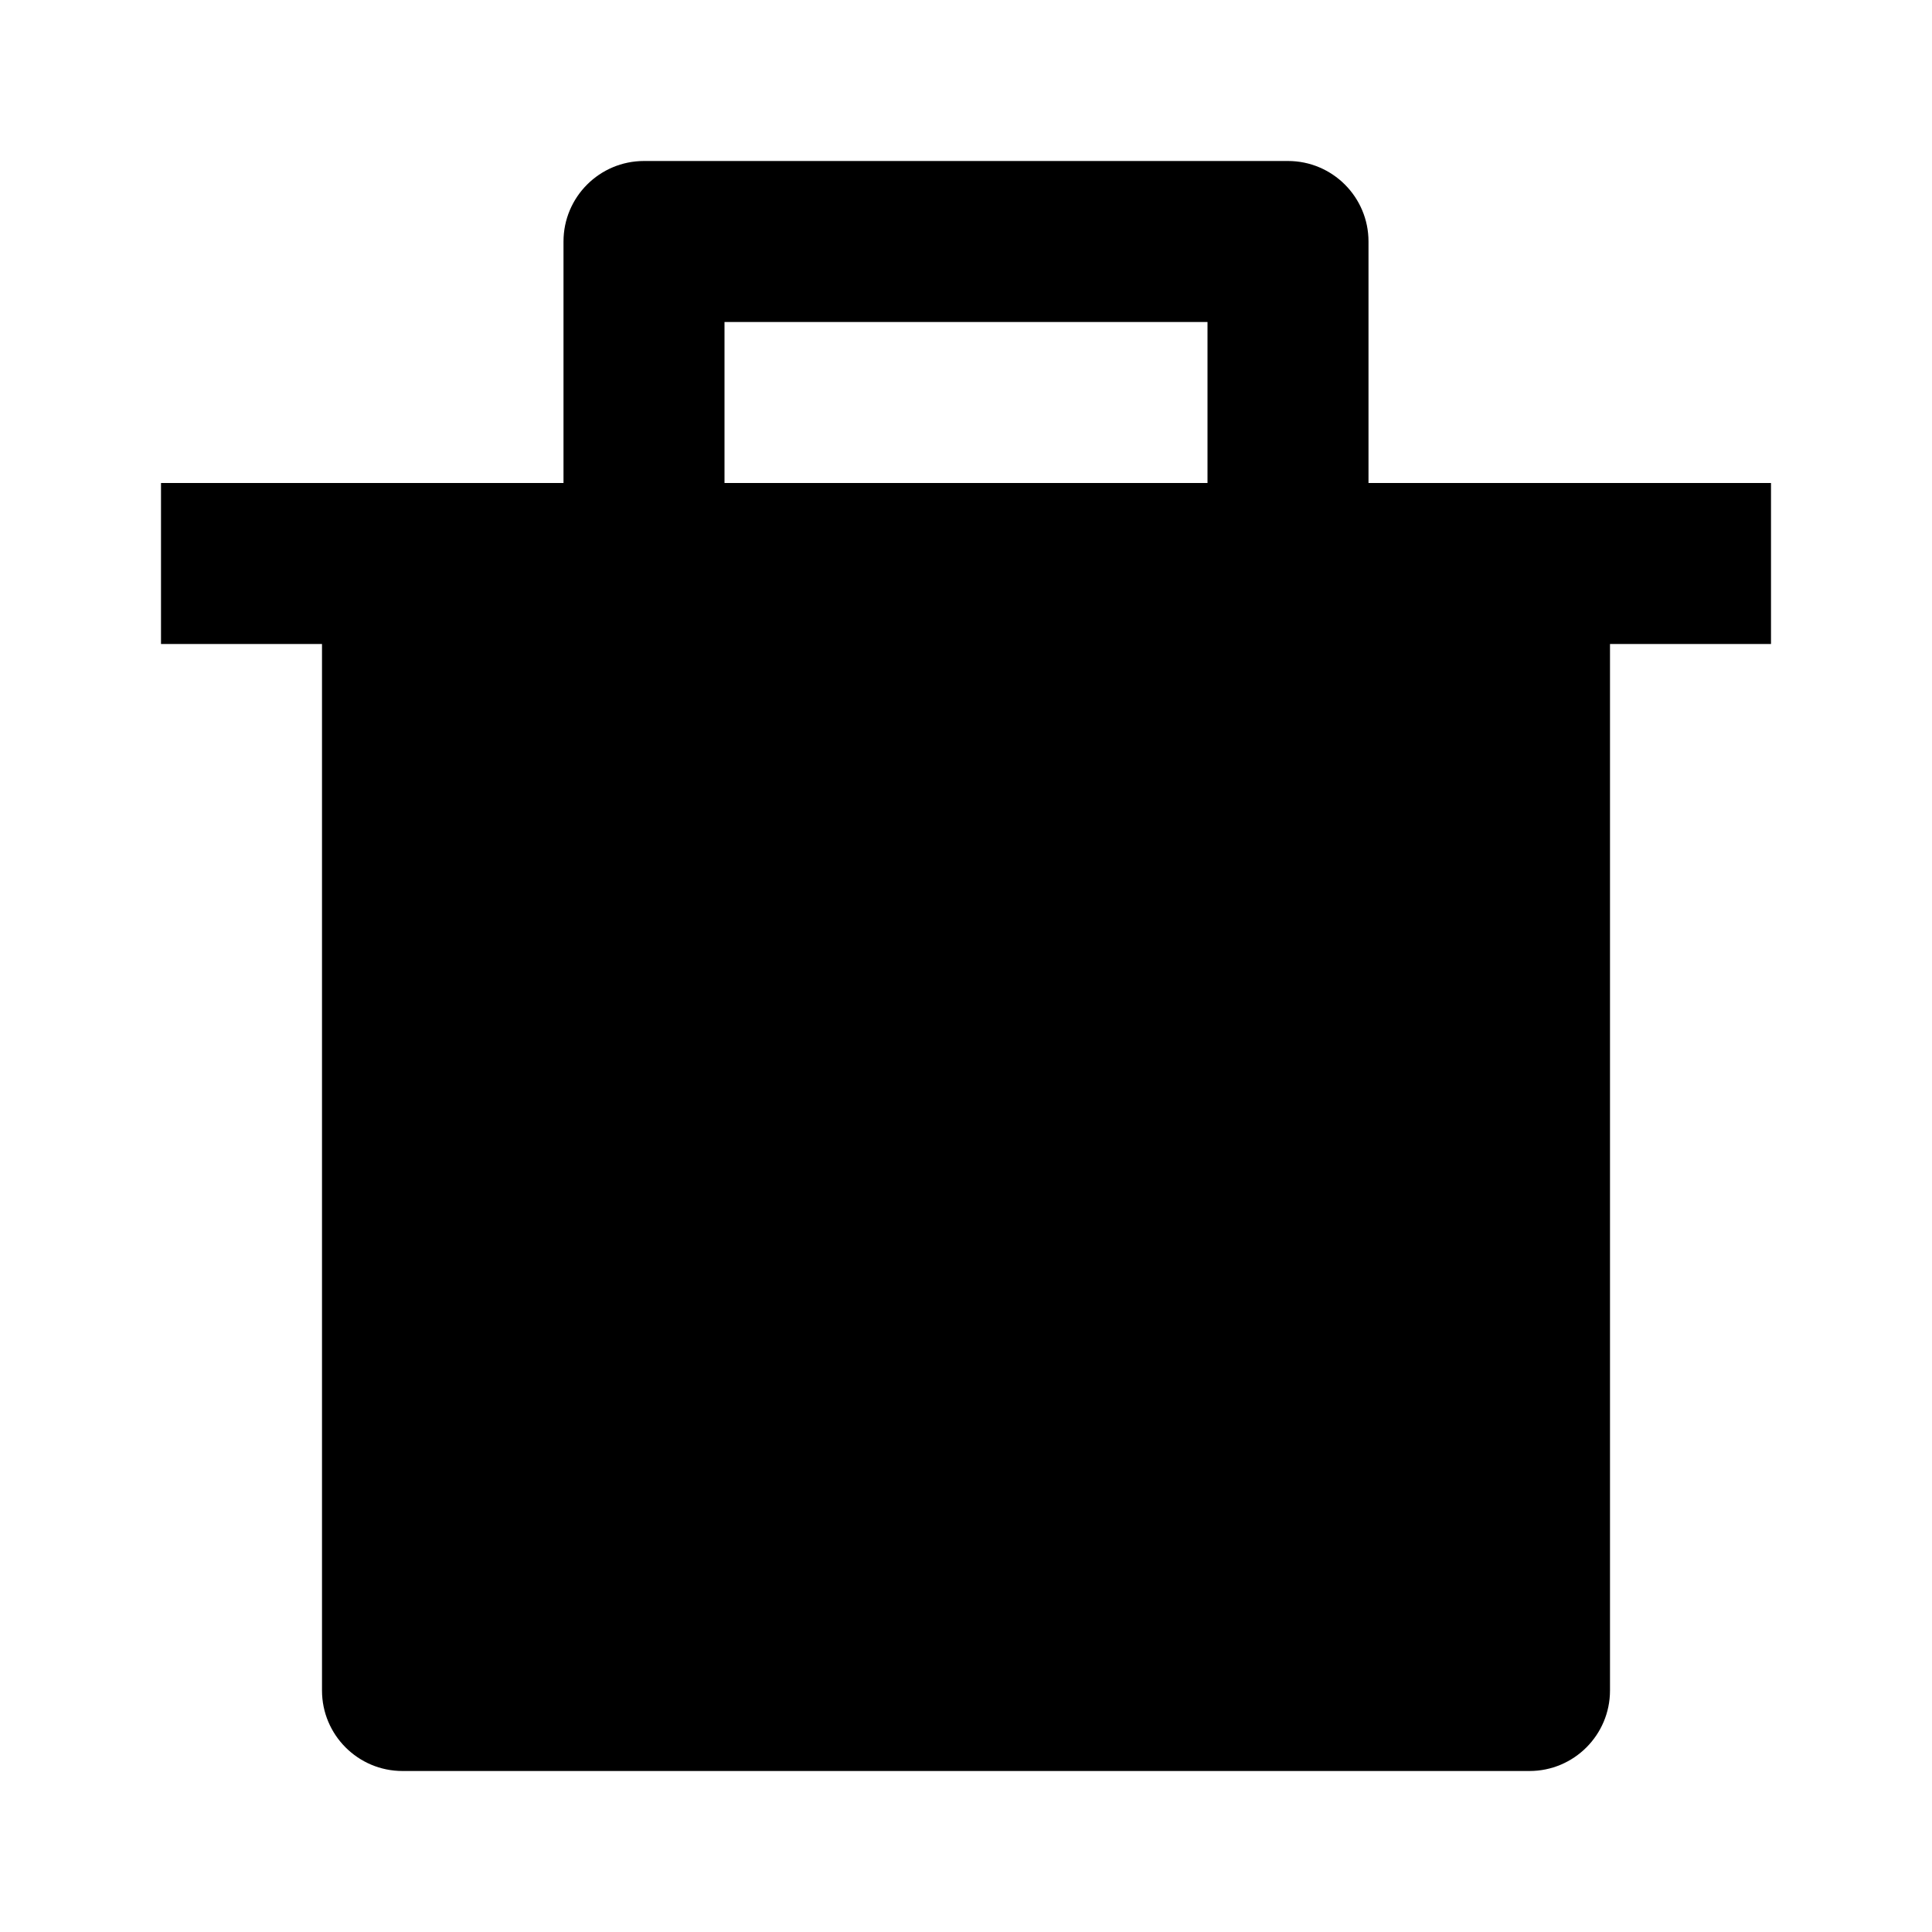
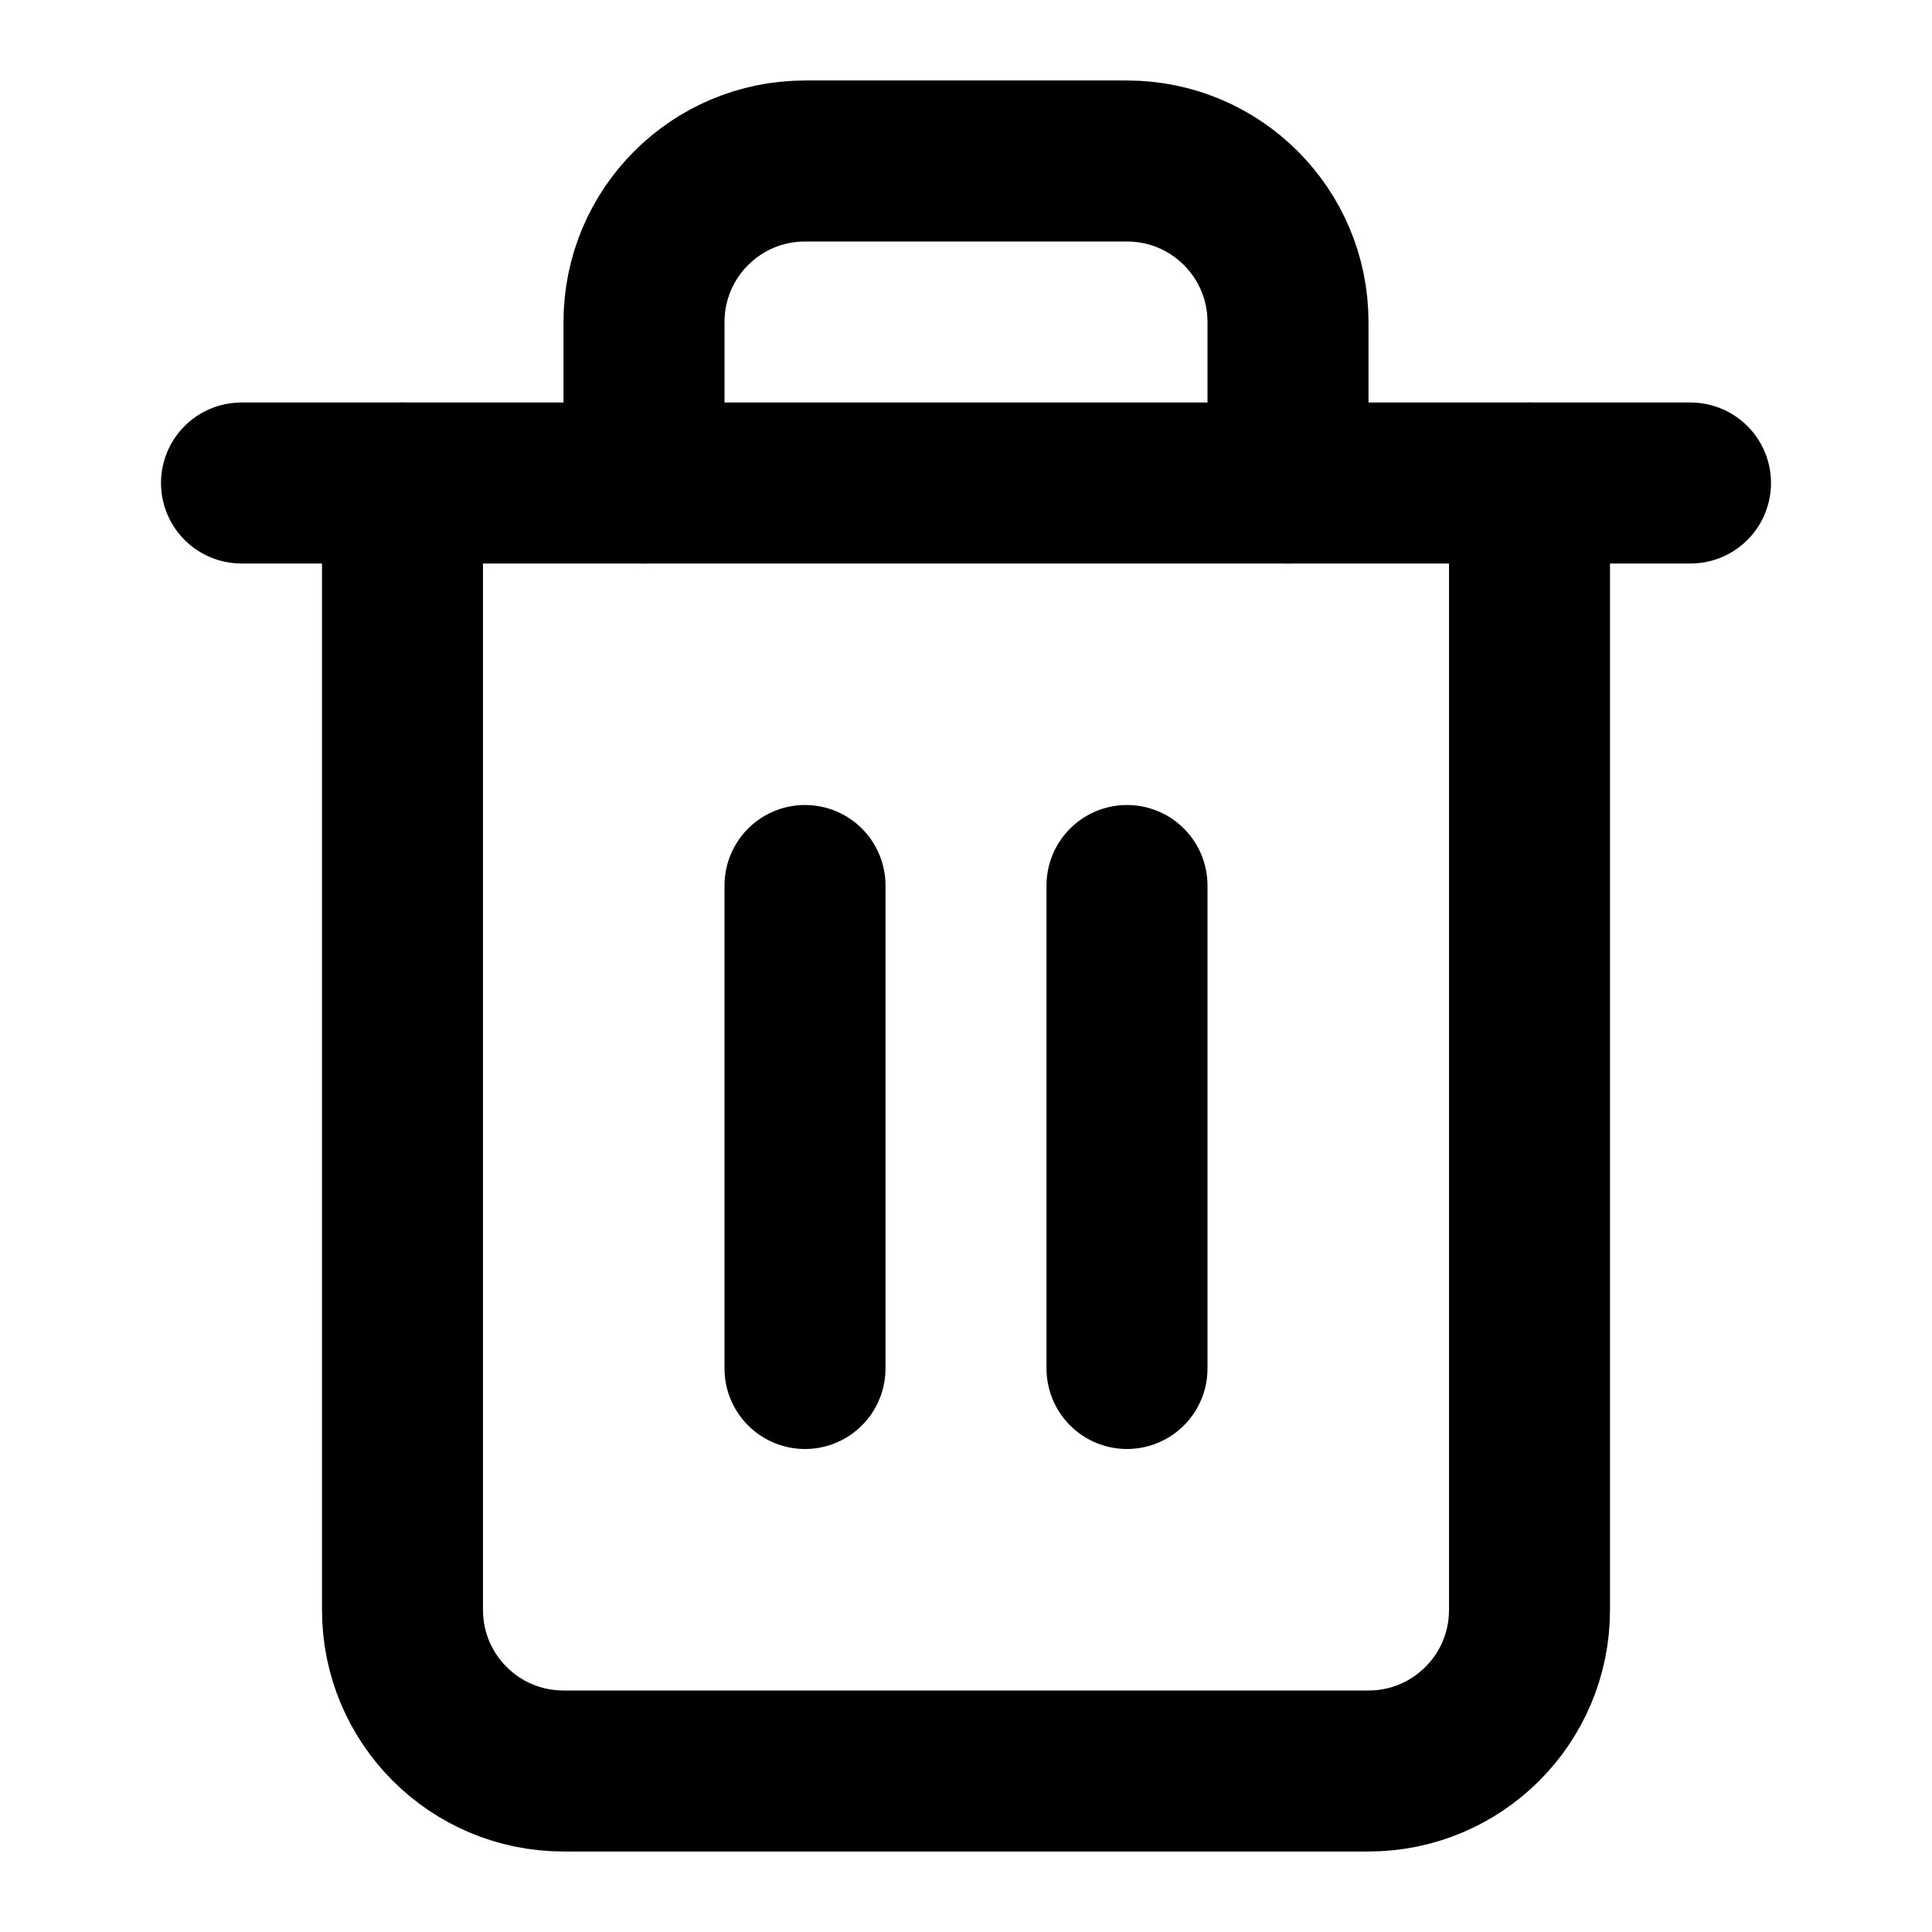
- <svg xmlns="http://www.w3.org/2000/svg" viewBox="0 0 24 24" fill="currentColor">
-   <path d="M7 6V3C7 2.448 7.448 2 8 2H16C16.552 2 17 2.448 17 3V6H22V8H20V21C20 21.552 19.552 22 19 22H5C4.448 22 4 21.552 4 21V8H2V6H7ZM9 4V6H15V4H9Z" />
+ <svg xmlns="http://www.w3.org/2000/svg" width="24" height="24" viewBox="0 0 24 24" fill="none" stroke="currentColor" stroke-width="2" stroke-linecap="round" stroke-linejoin="round">
+   <path d="M10 11v6" />
+   <path d="M14 11v6" />
+   <path d="M19 6v14a2 2 0 0 1-2 2H7a2 2 0 0 1-2-2V6" />
+   <path d="M3 6h18" />
+   <path d="M8 6V4a2 2 0 0 1 2-2h4a2 2 0 0 1 2 2v2" />
</svg>
